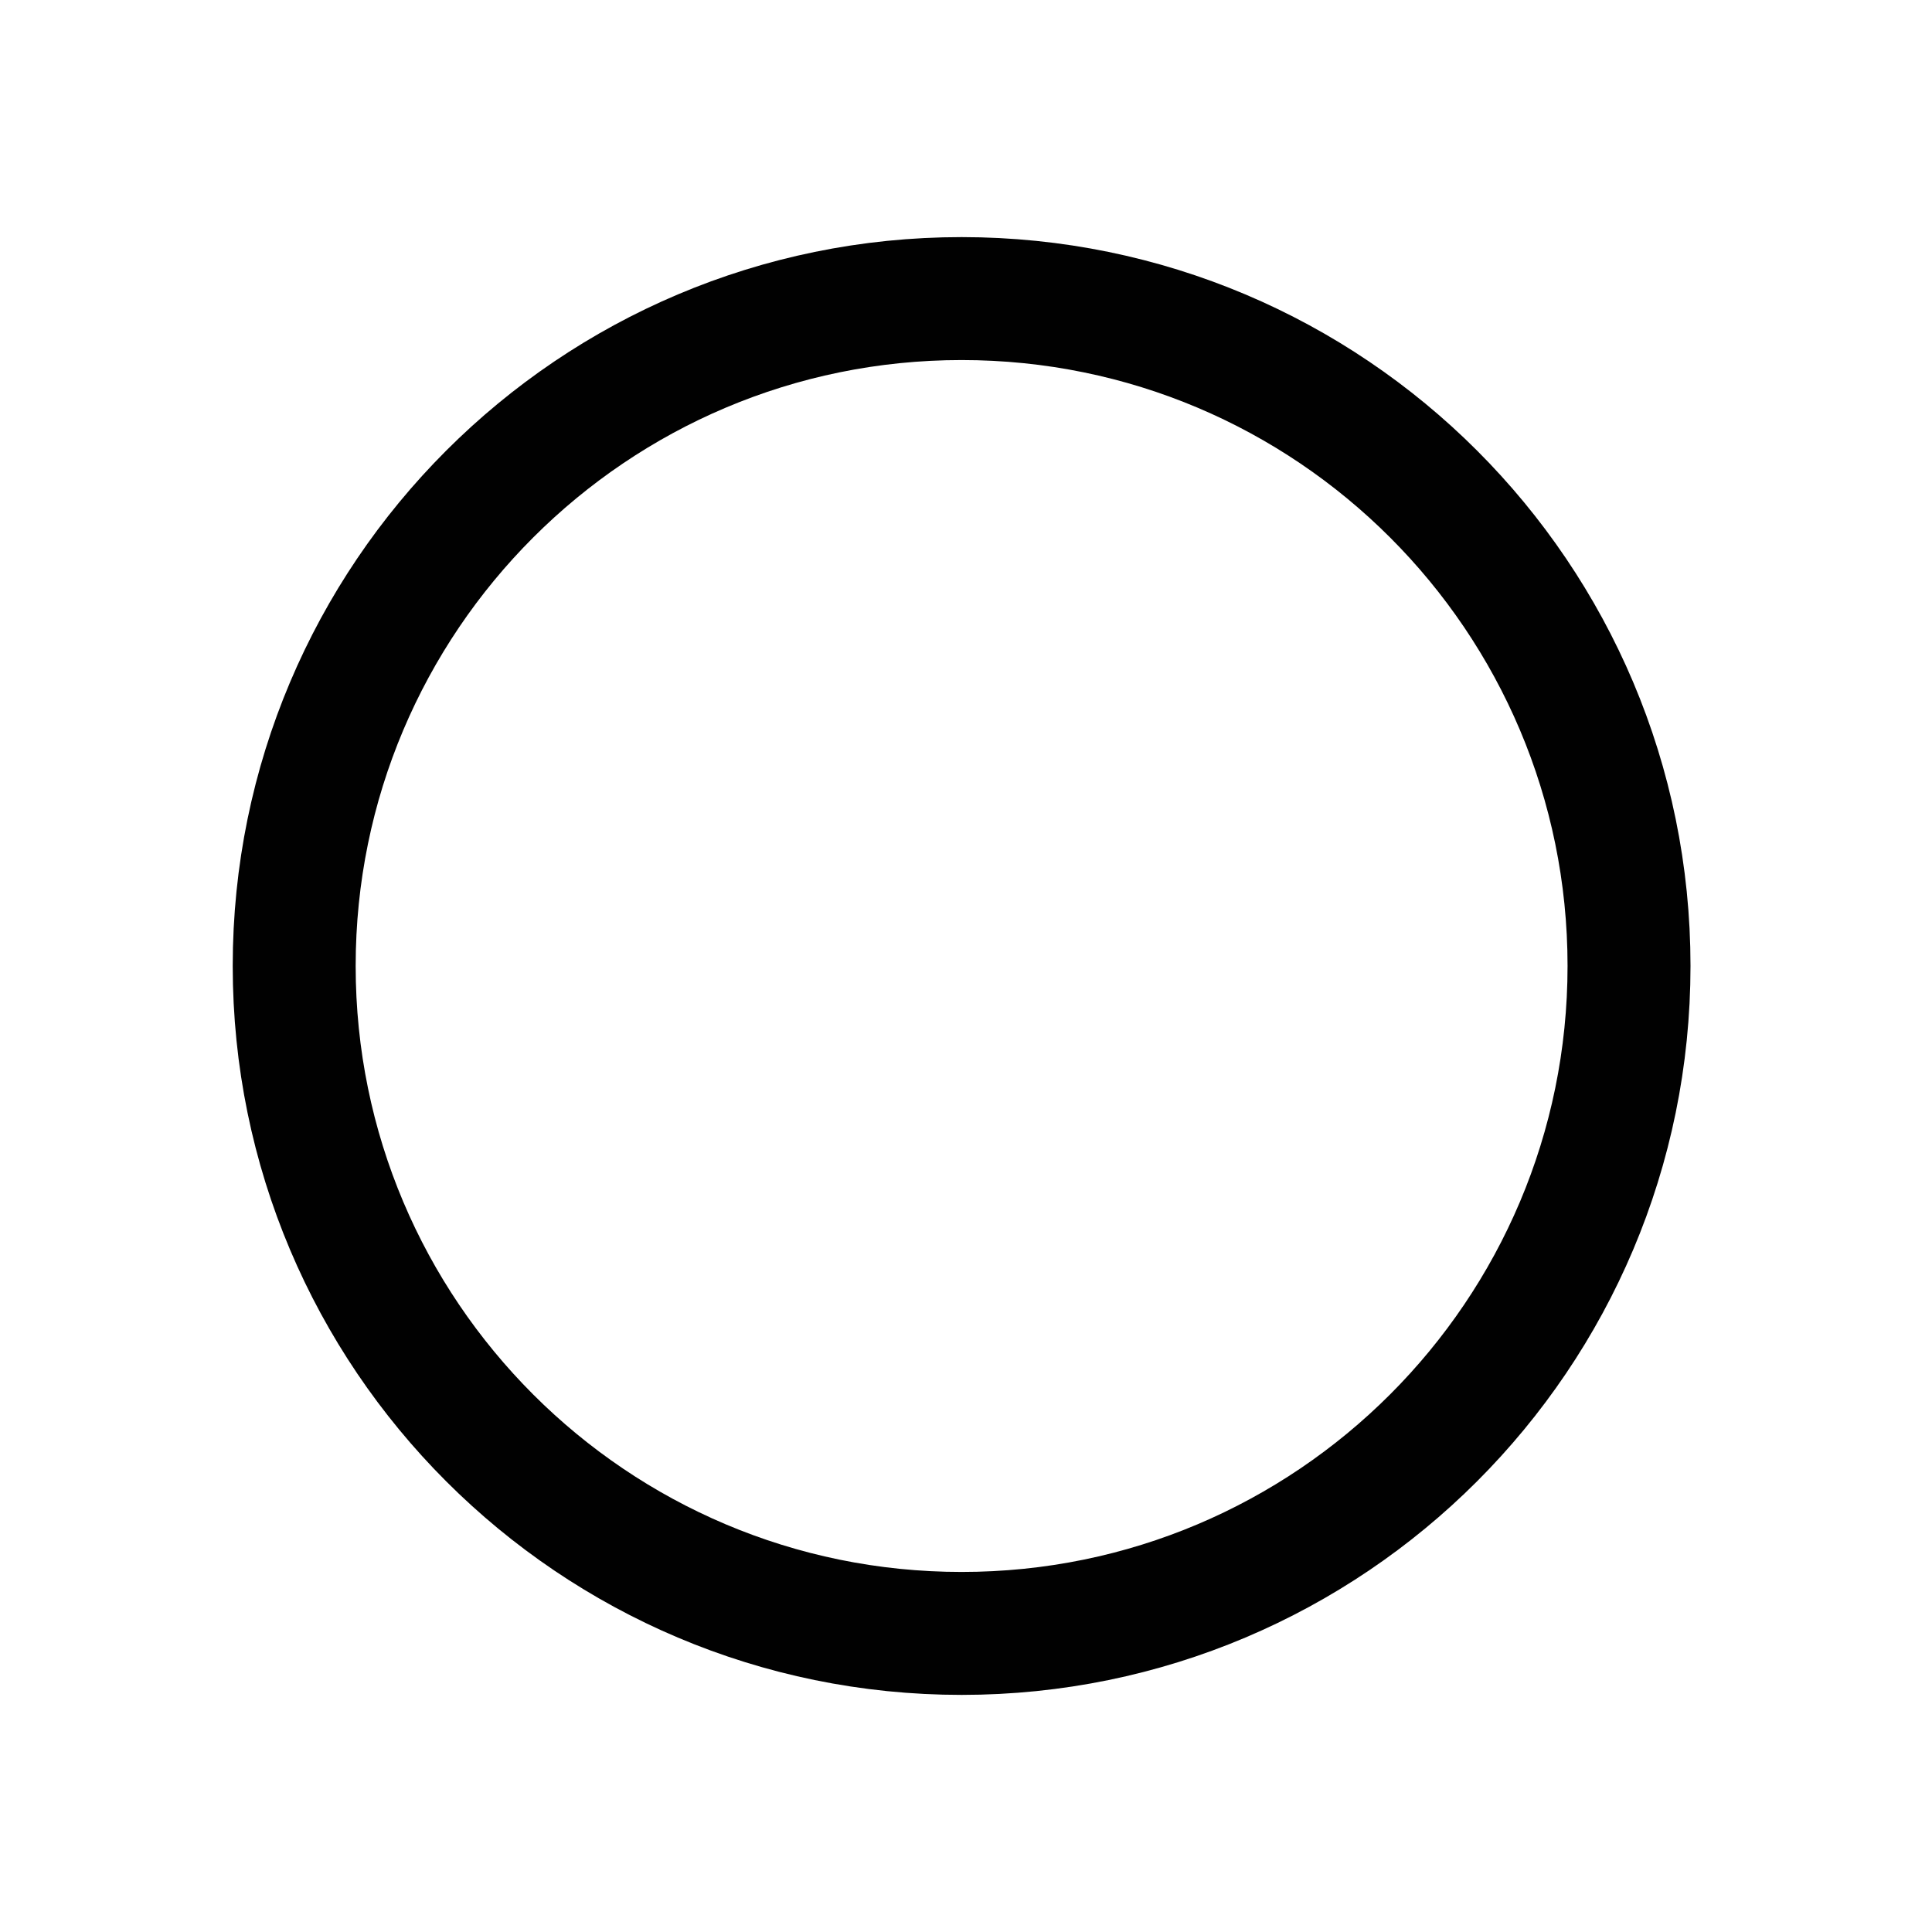
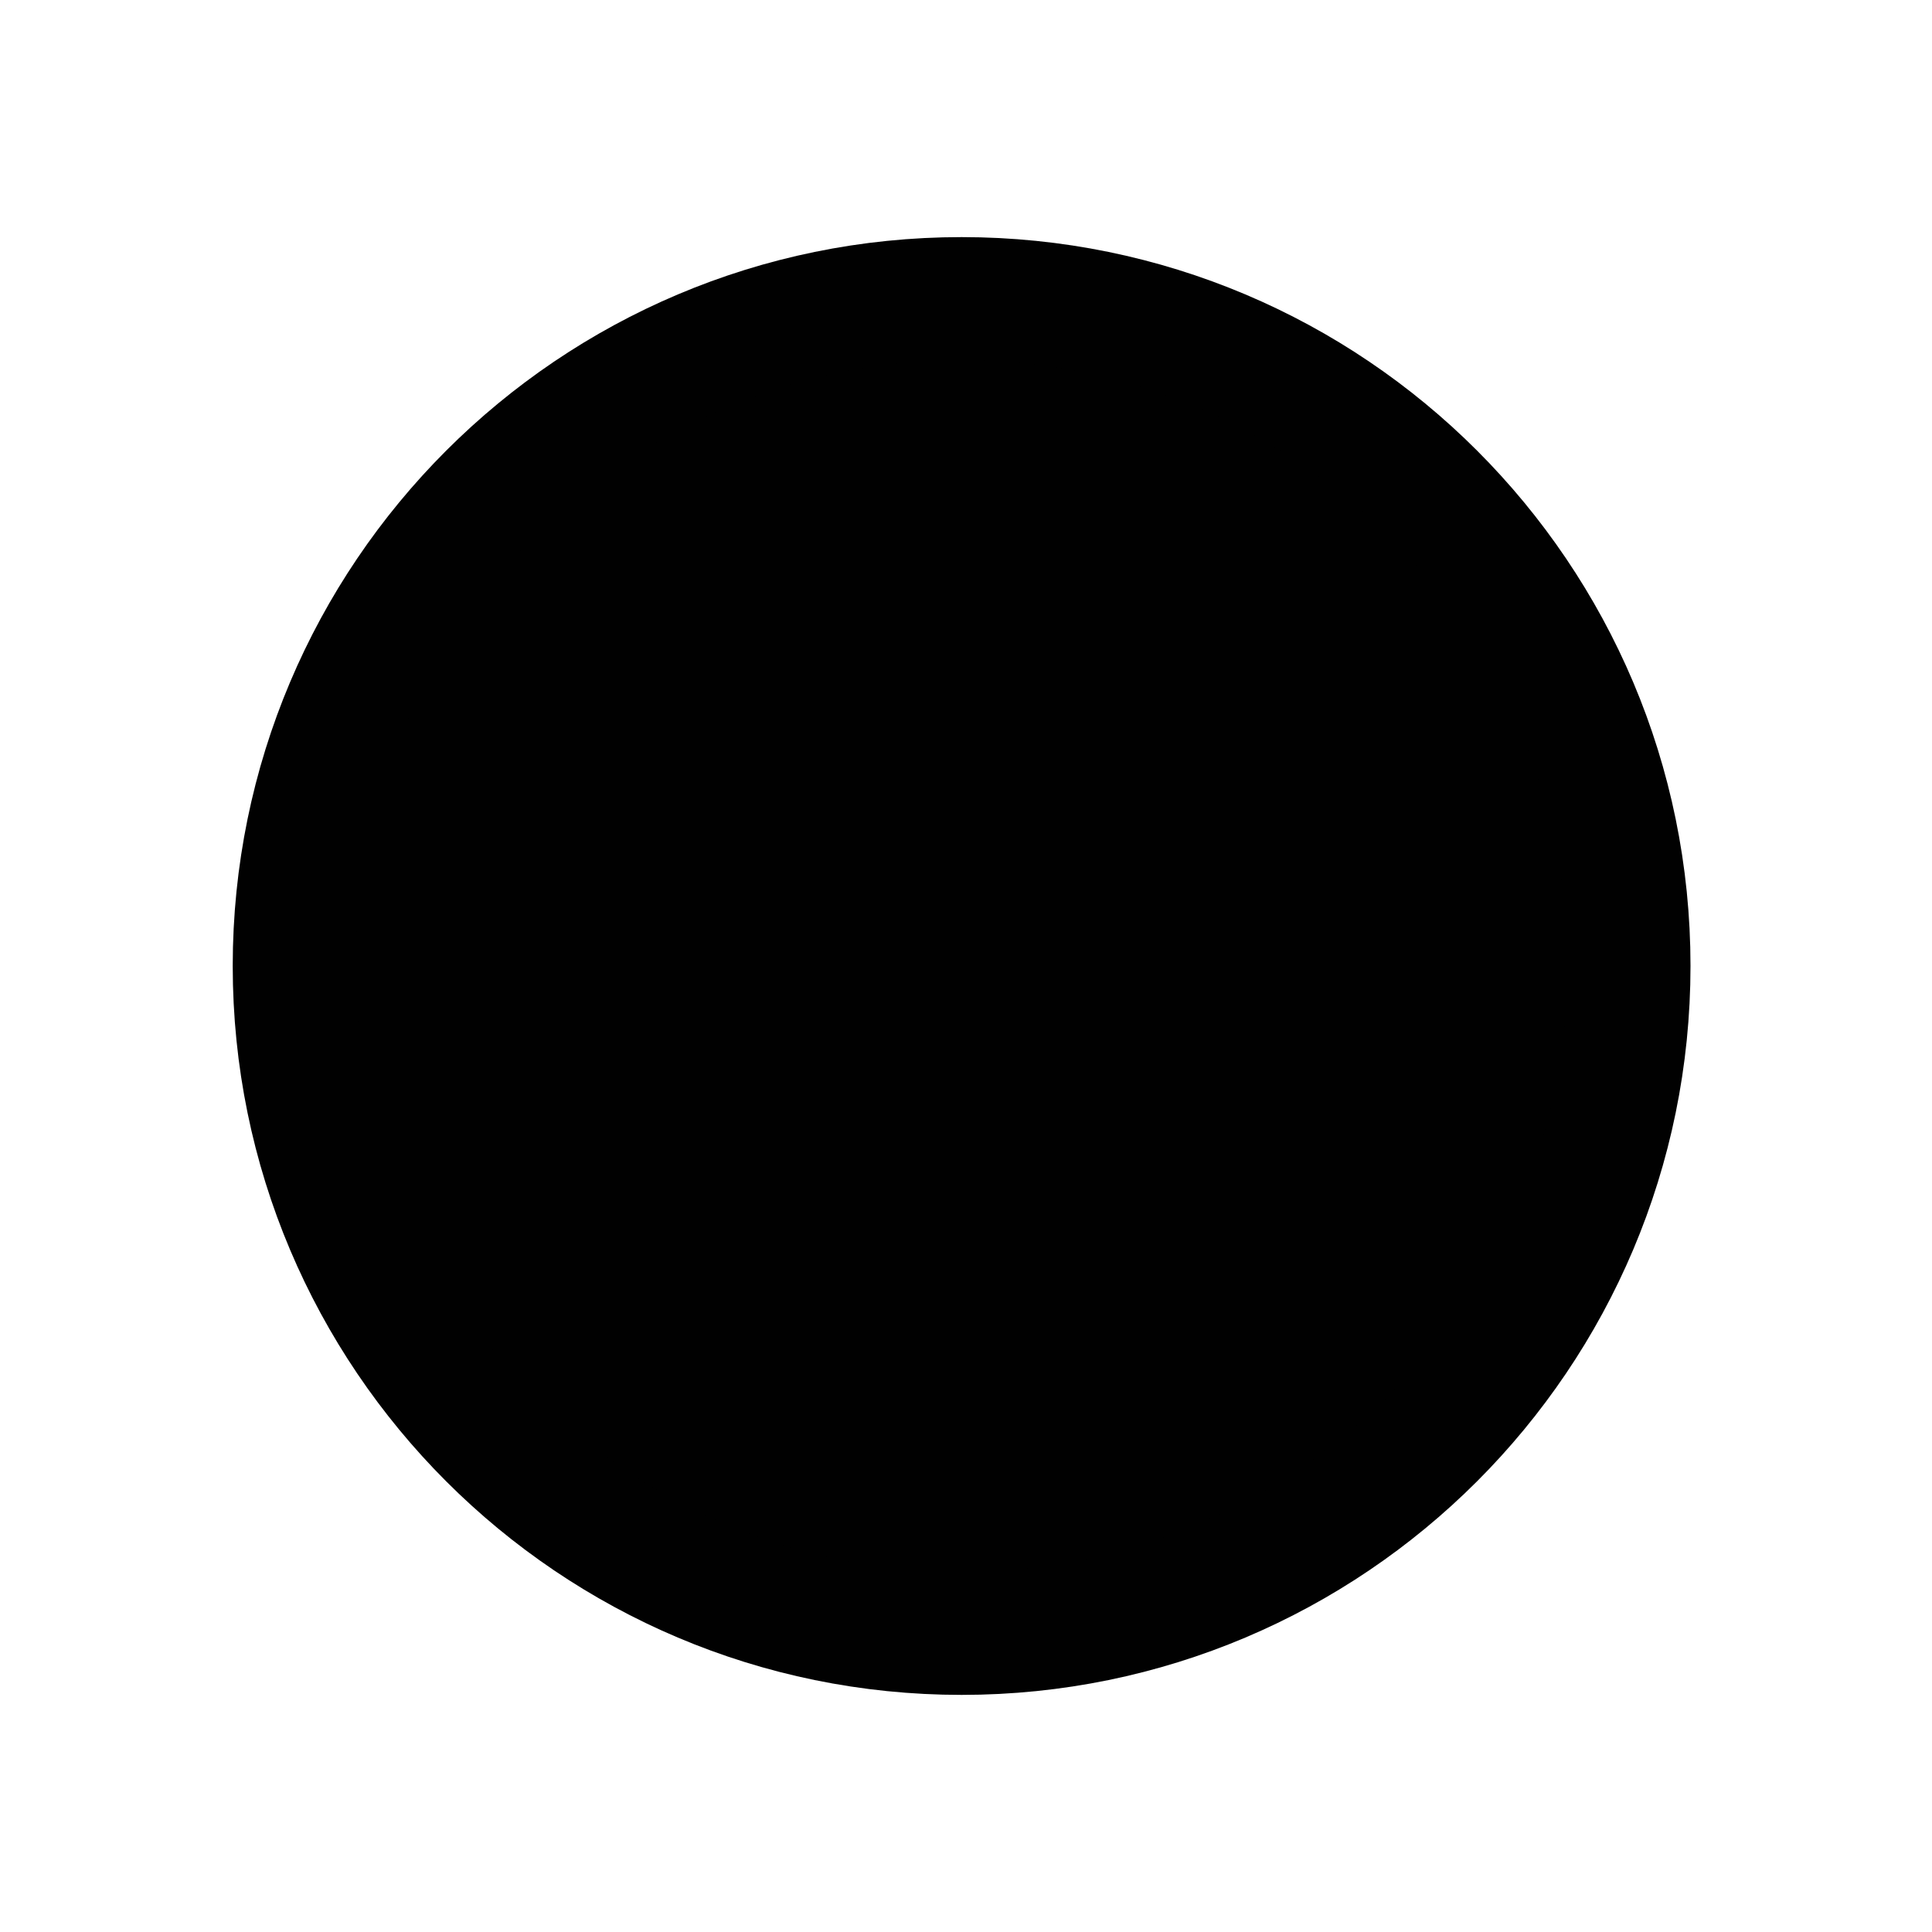
- <svg xmlns="http://www.w3.org/2000/svg" enable-background="new 0 0 55 55" height="55px" version="1.1" viewBox="0 0 55 55" width="55px" x="0px" xml:space="preserve" y="0px">
-   <g display="block" id="device-network-wireless-00">
-     <g display="inline">
-       <path d="M46.375,27.498    c0,10.494-8.507,19.002-19,19.002s-19-8.508-19-19.002c0-10.49,8.507-18.998,19-18.998S46.375,17.003,46.375,27.498z" fill="none" stroke="#010101" stroke-linecap="round" stroke-linejoin="round" stroke-width="3.5" />
-     </g>
+ <svg xmlns="http://www.w3.org/2000/svg" enable-background="new 0 0 55 55" height="55px" id="Layer_1" version="1.1" viewBox="0 0 55 55" width="55px" x="0px" xml:space="preserve" y="0px">
+   <g display="block" id="network-wireless-000">
+     <path d="   M46.375,27.498c0,10.494-8.507,19.002-19,19.002s-19-8.508-19-19.002c0-10.49,8.507-18.998,19-18.998S46.375,17.003,46.375,27.498z   " display="inline" fill="#010101" stroke="#010101" stroke-linecap="round" stroke-linejoin="round" stroke-width="3.5" />
  </g>
</svg>
